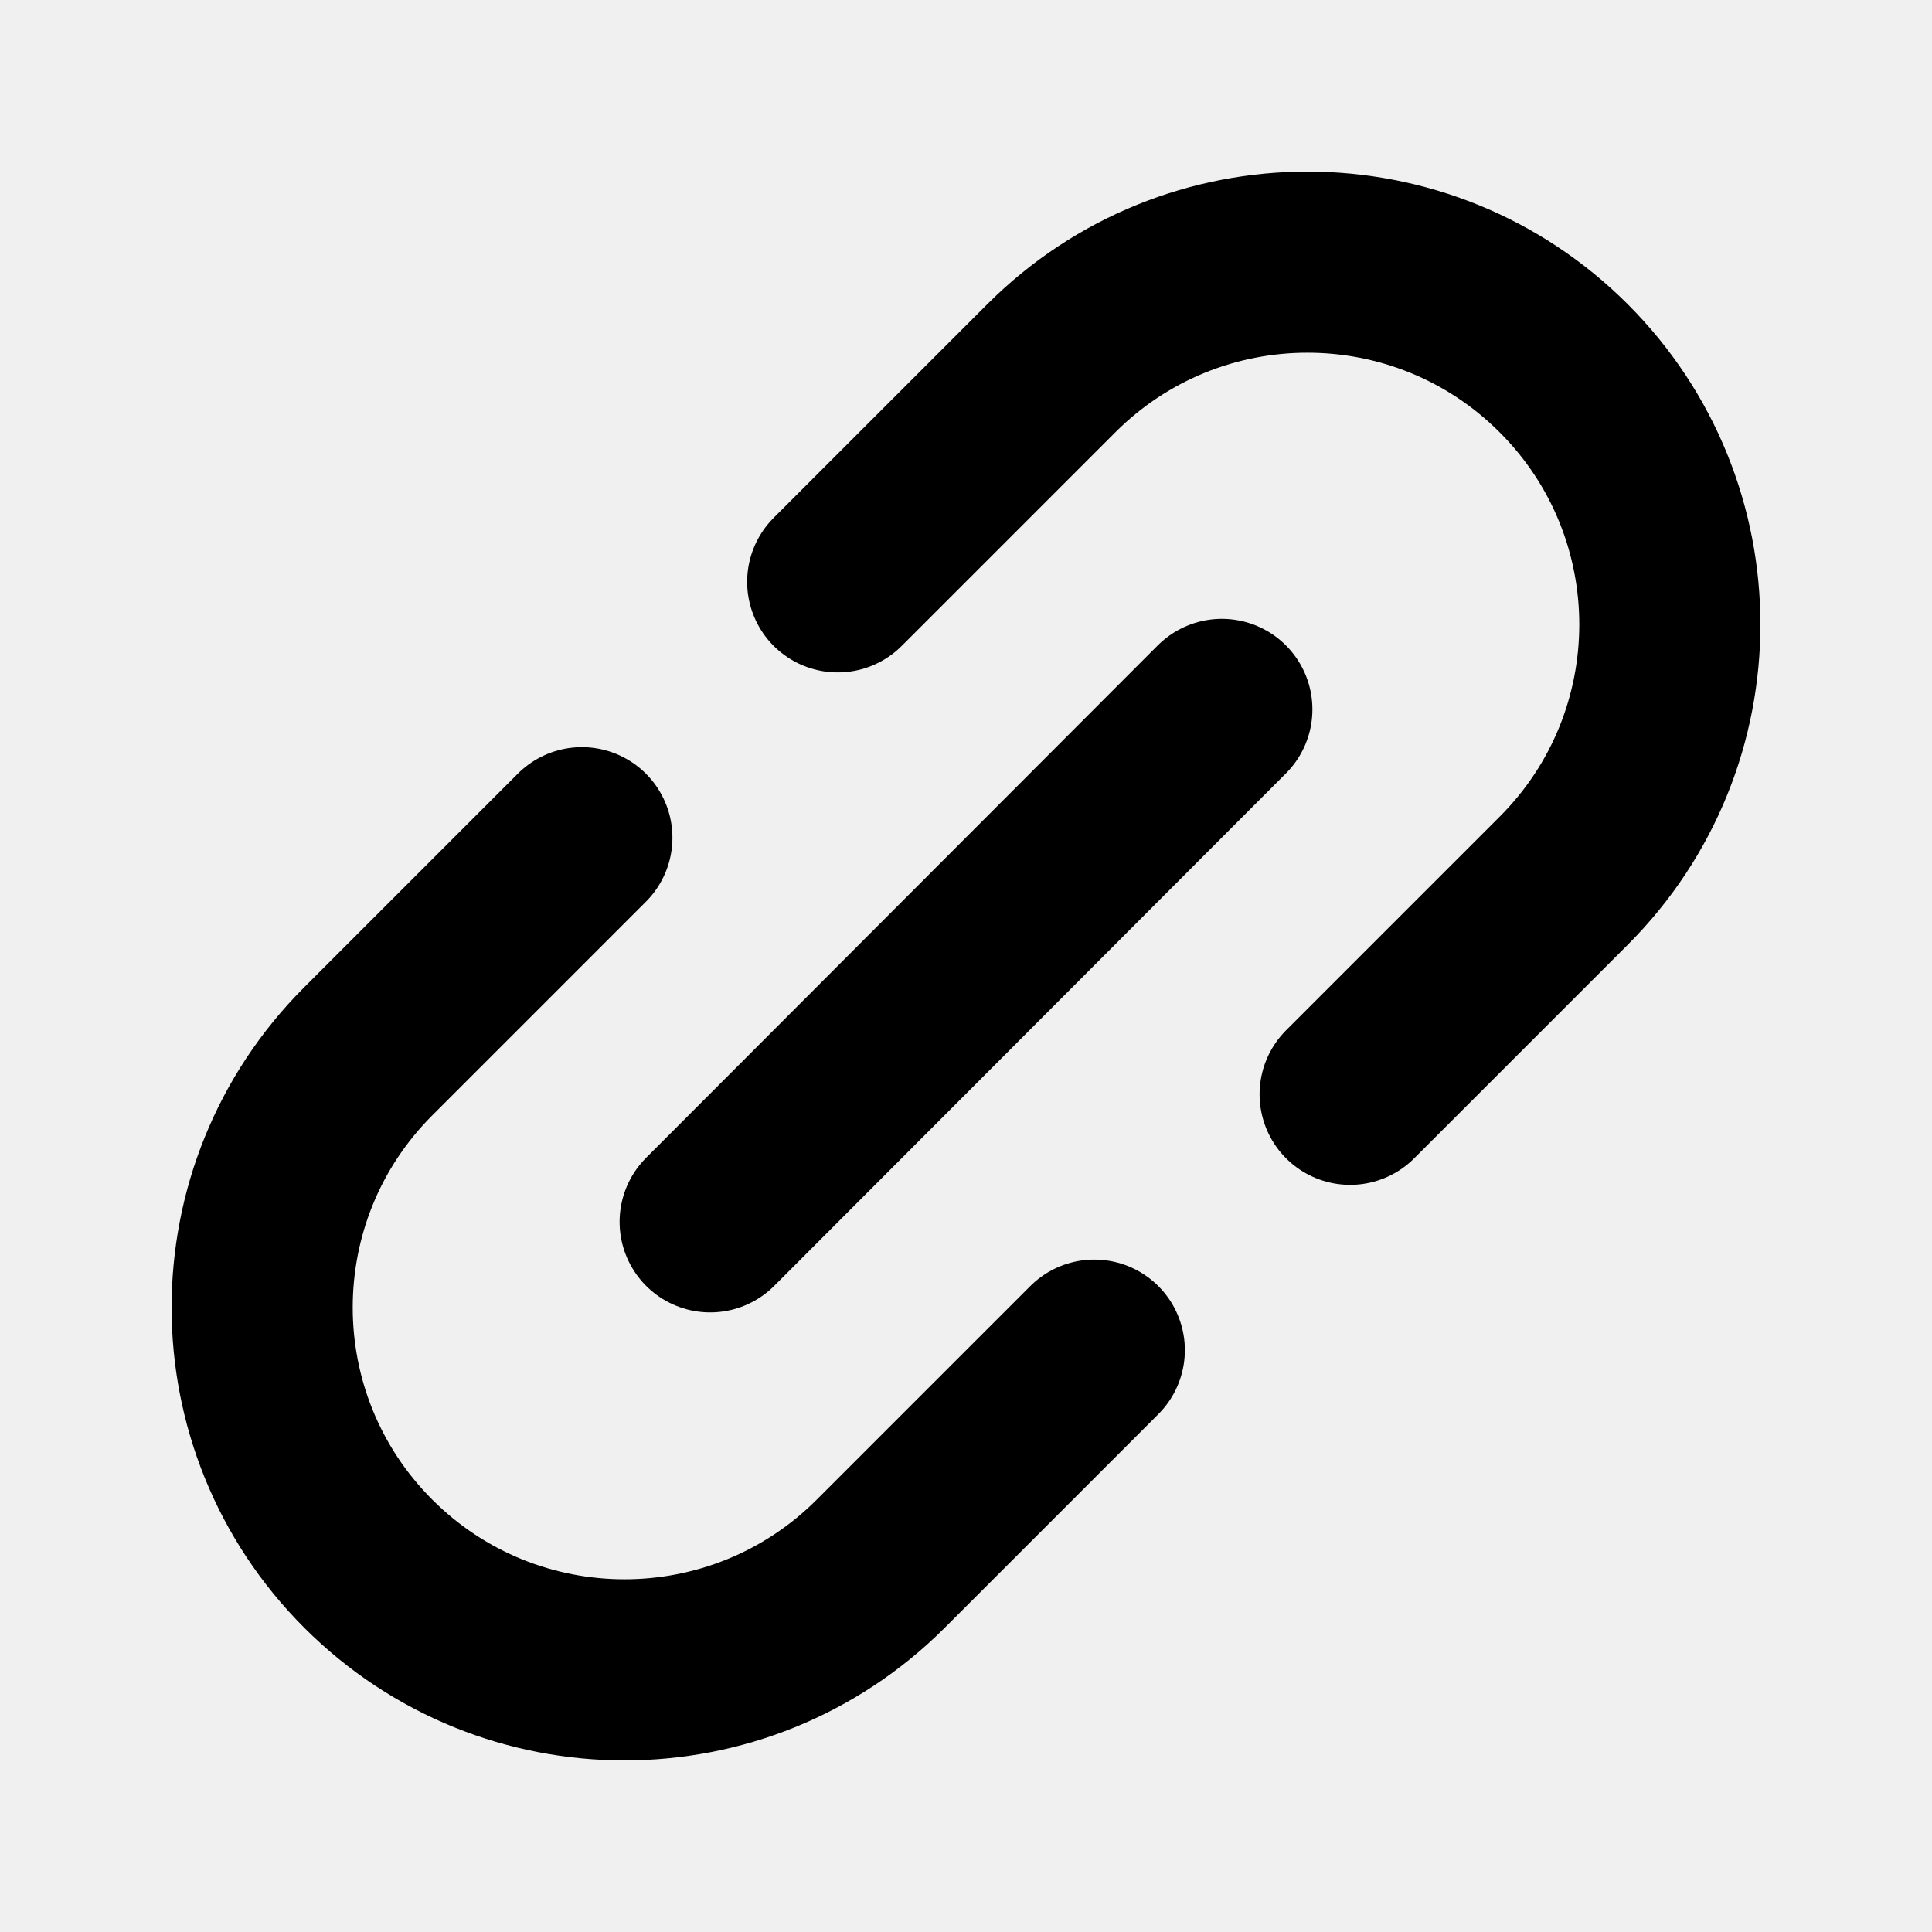
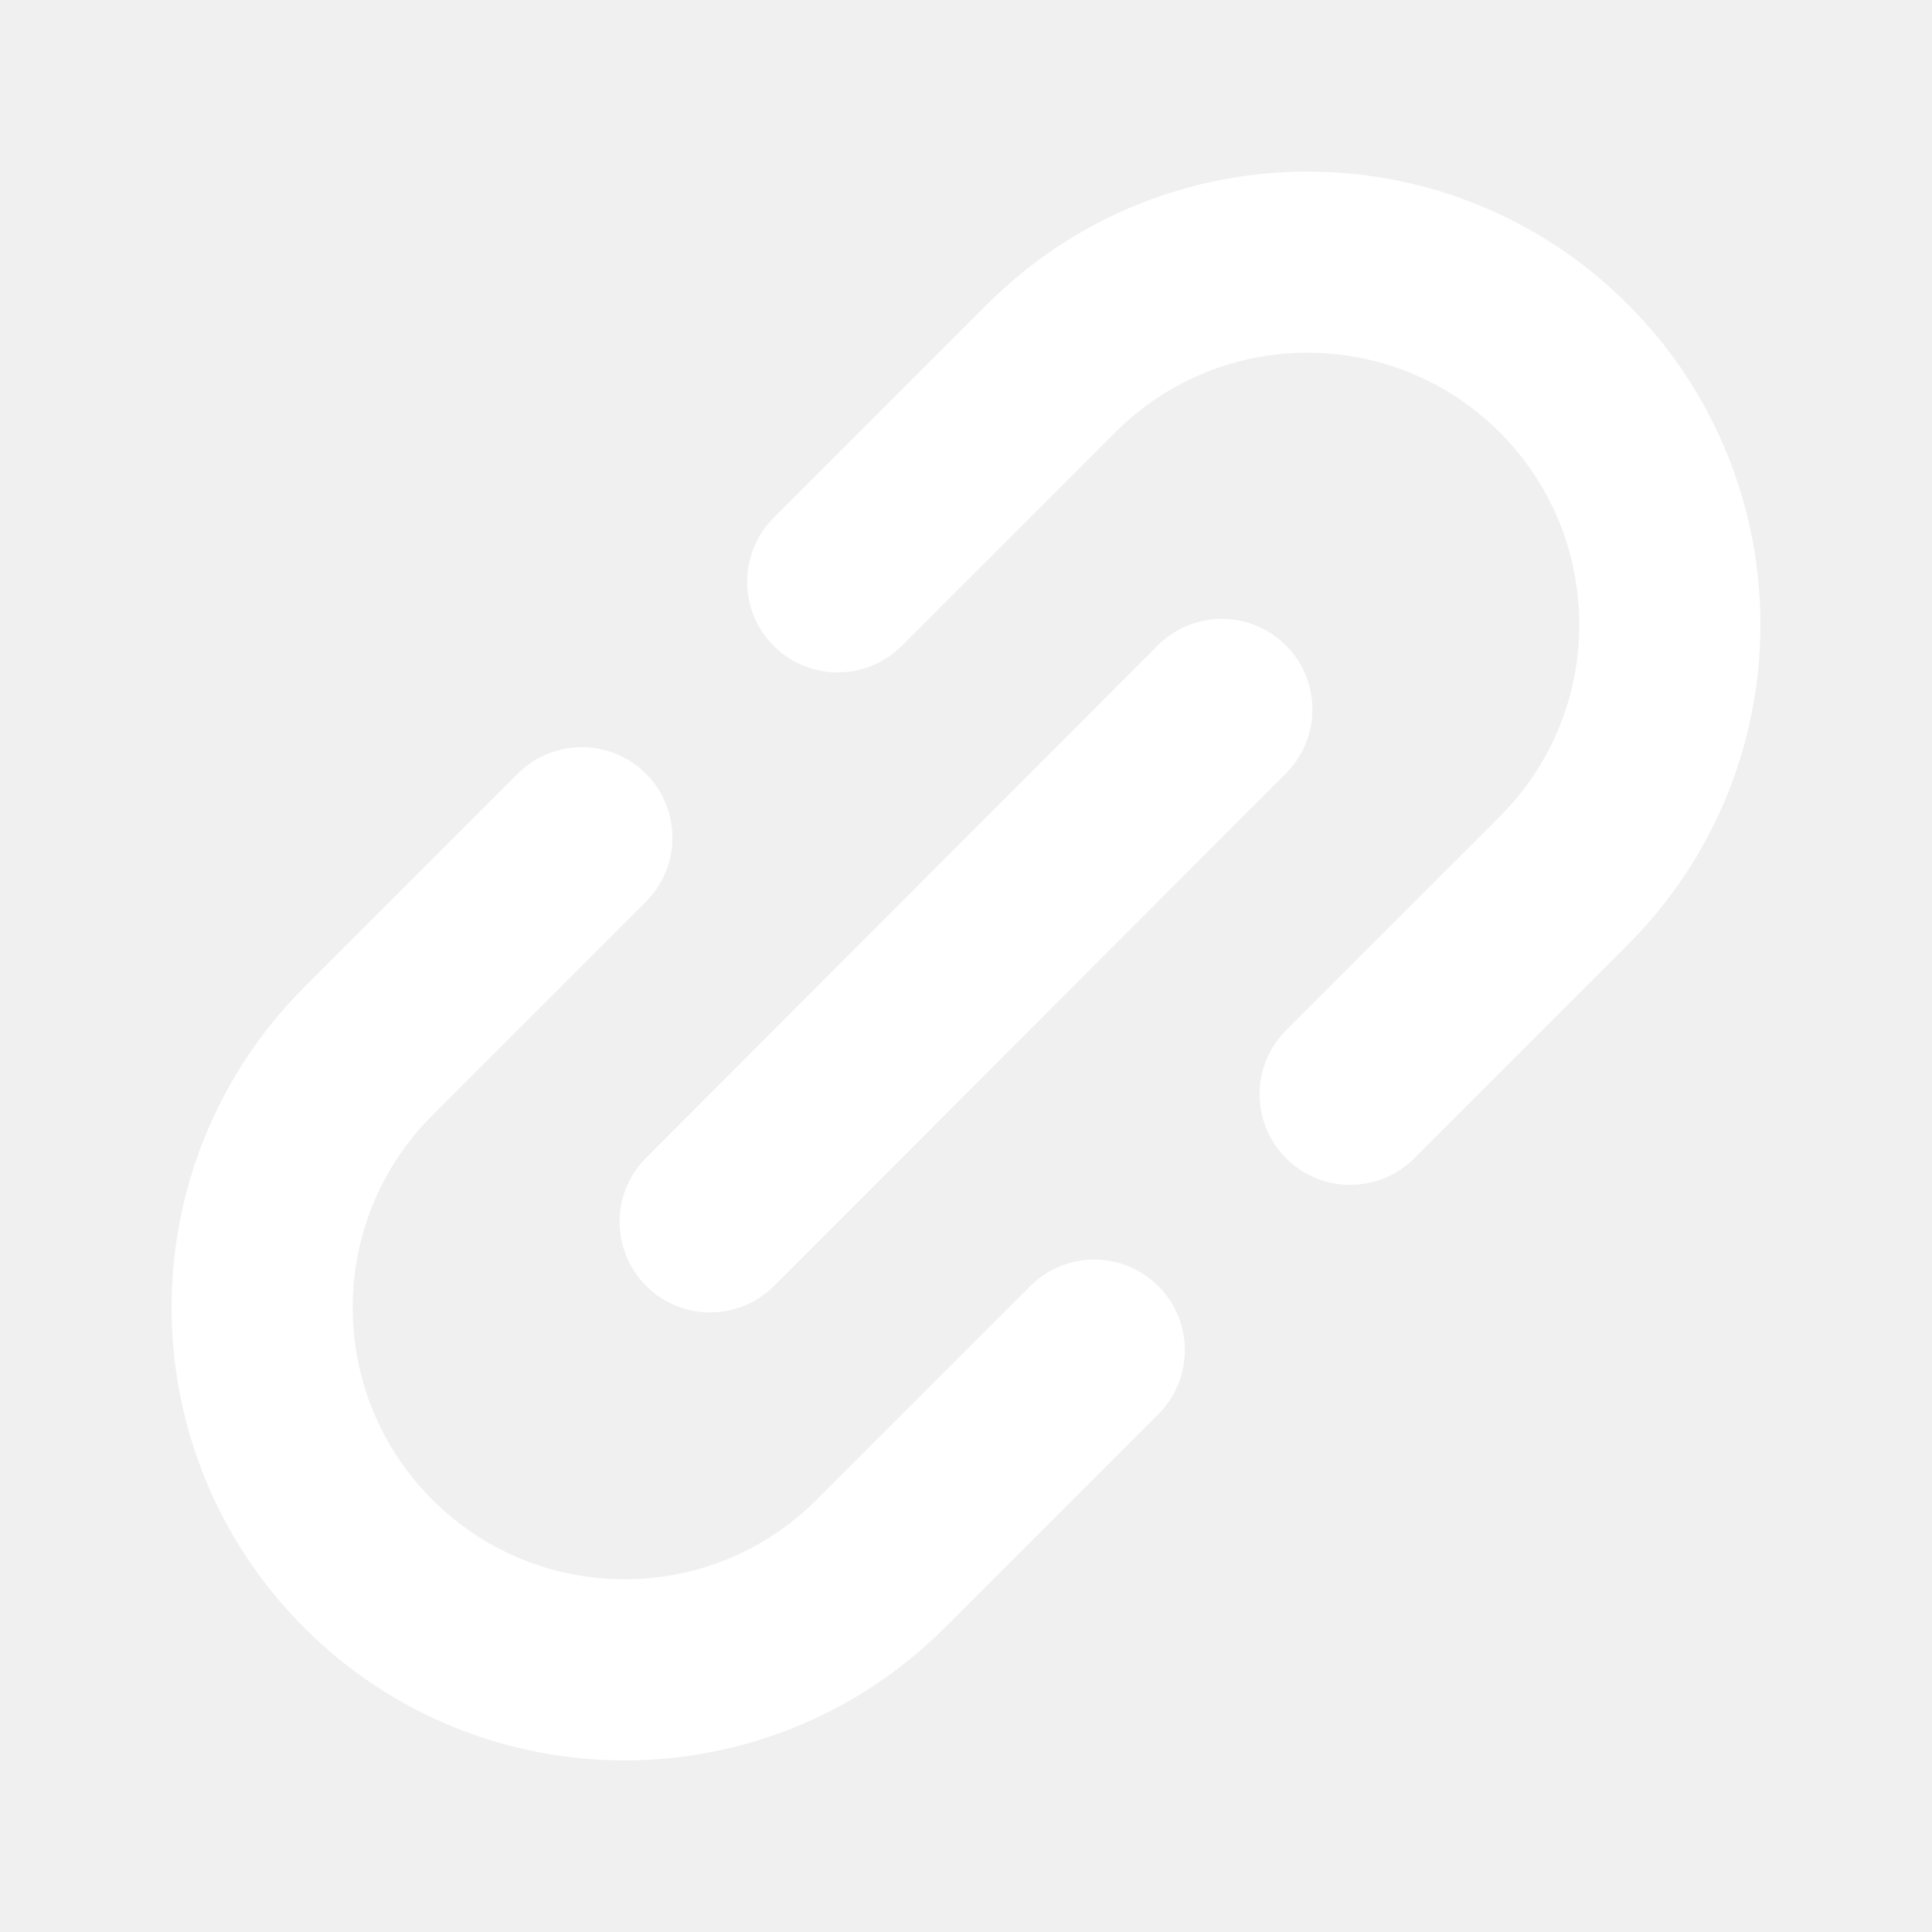
- <svg xmlns="http://www.w3.org/2000/svg" width="192" height="192" fill="#000000" viewBox="0 0 256 256">
+ <svg xmlns="http://www.w3.org/2000/svg" width="192" height="192" fill="#FFF" viewBox="0 0 256 256">
  <rect width="256" height="256" fill="none" />
-   <line x1="94.1" y1="161.9" x2="161.9" y2="94" fill="none" stroke="#000000" stroke-linecap="round" stroke-linejoin="round" stroke-width="24" />
-   <path d="M145,178.9l-28.3,28.3a48,48,0,0,1-67.9-67.9L77.1,111" fill="none" stroke="#000000" stroke-linecap="round" stroke-linejoin="round" stroke-width="24" />
-   <path d="M178.9,145l28.3-28.3a48,48,0,0,0-67.9-67.9L111,77.1" fill="none" stroke="#000000" stroke-linecap="round" stroke-linejoin="round" stroke-width="24" />
+   <line x1="94.1" y1="161.9" x2="161.9" y2="94" fill="none" stroke="#FFF" stroke-linecap="round" stroke-linejoin="round" stroke-width="24" />
+   <path d="M145,178.9l-28.3,28.3a48,48,0,0,1-67.9-67.9L77.1,111" fill="none" stroke="#FFF" stroke-linecap="round" stroke-linejoin="round" stroke-width="24" />
+   <path d="M178.9,145l28.3-28.3a48,48,0,0,0-67.9-67.9L111,77.1" fill="none" stroke="#FFF" stroke-linecap="round" stroke-linejoin="round" stroke-width="24" />
</svg>
